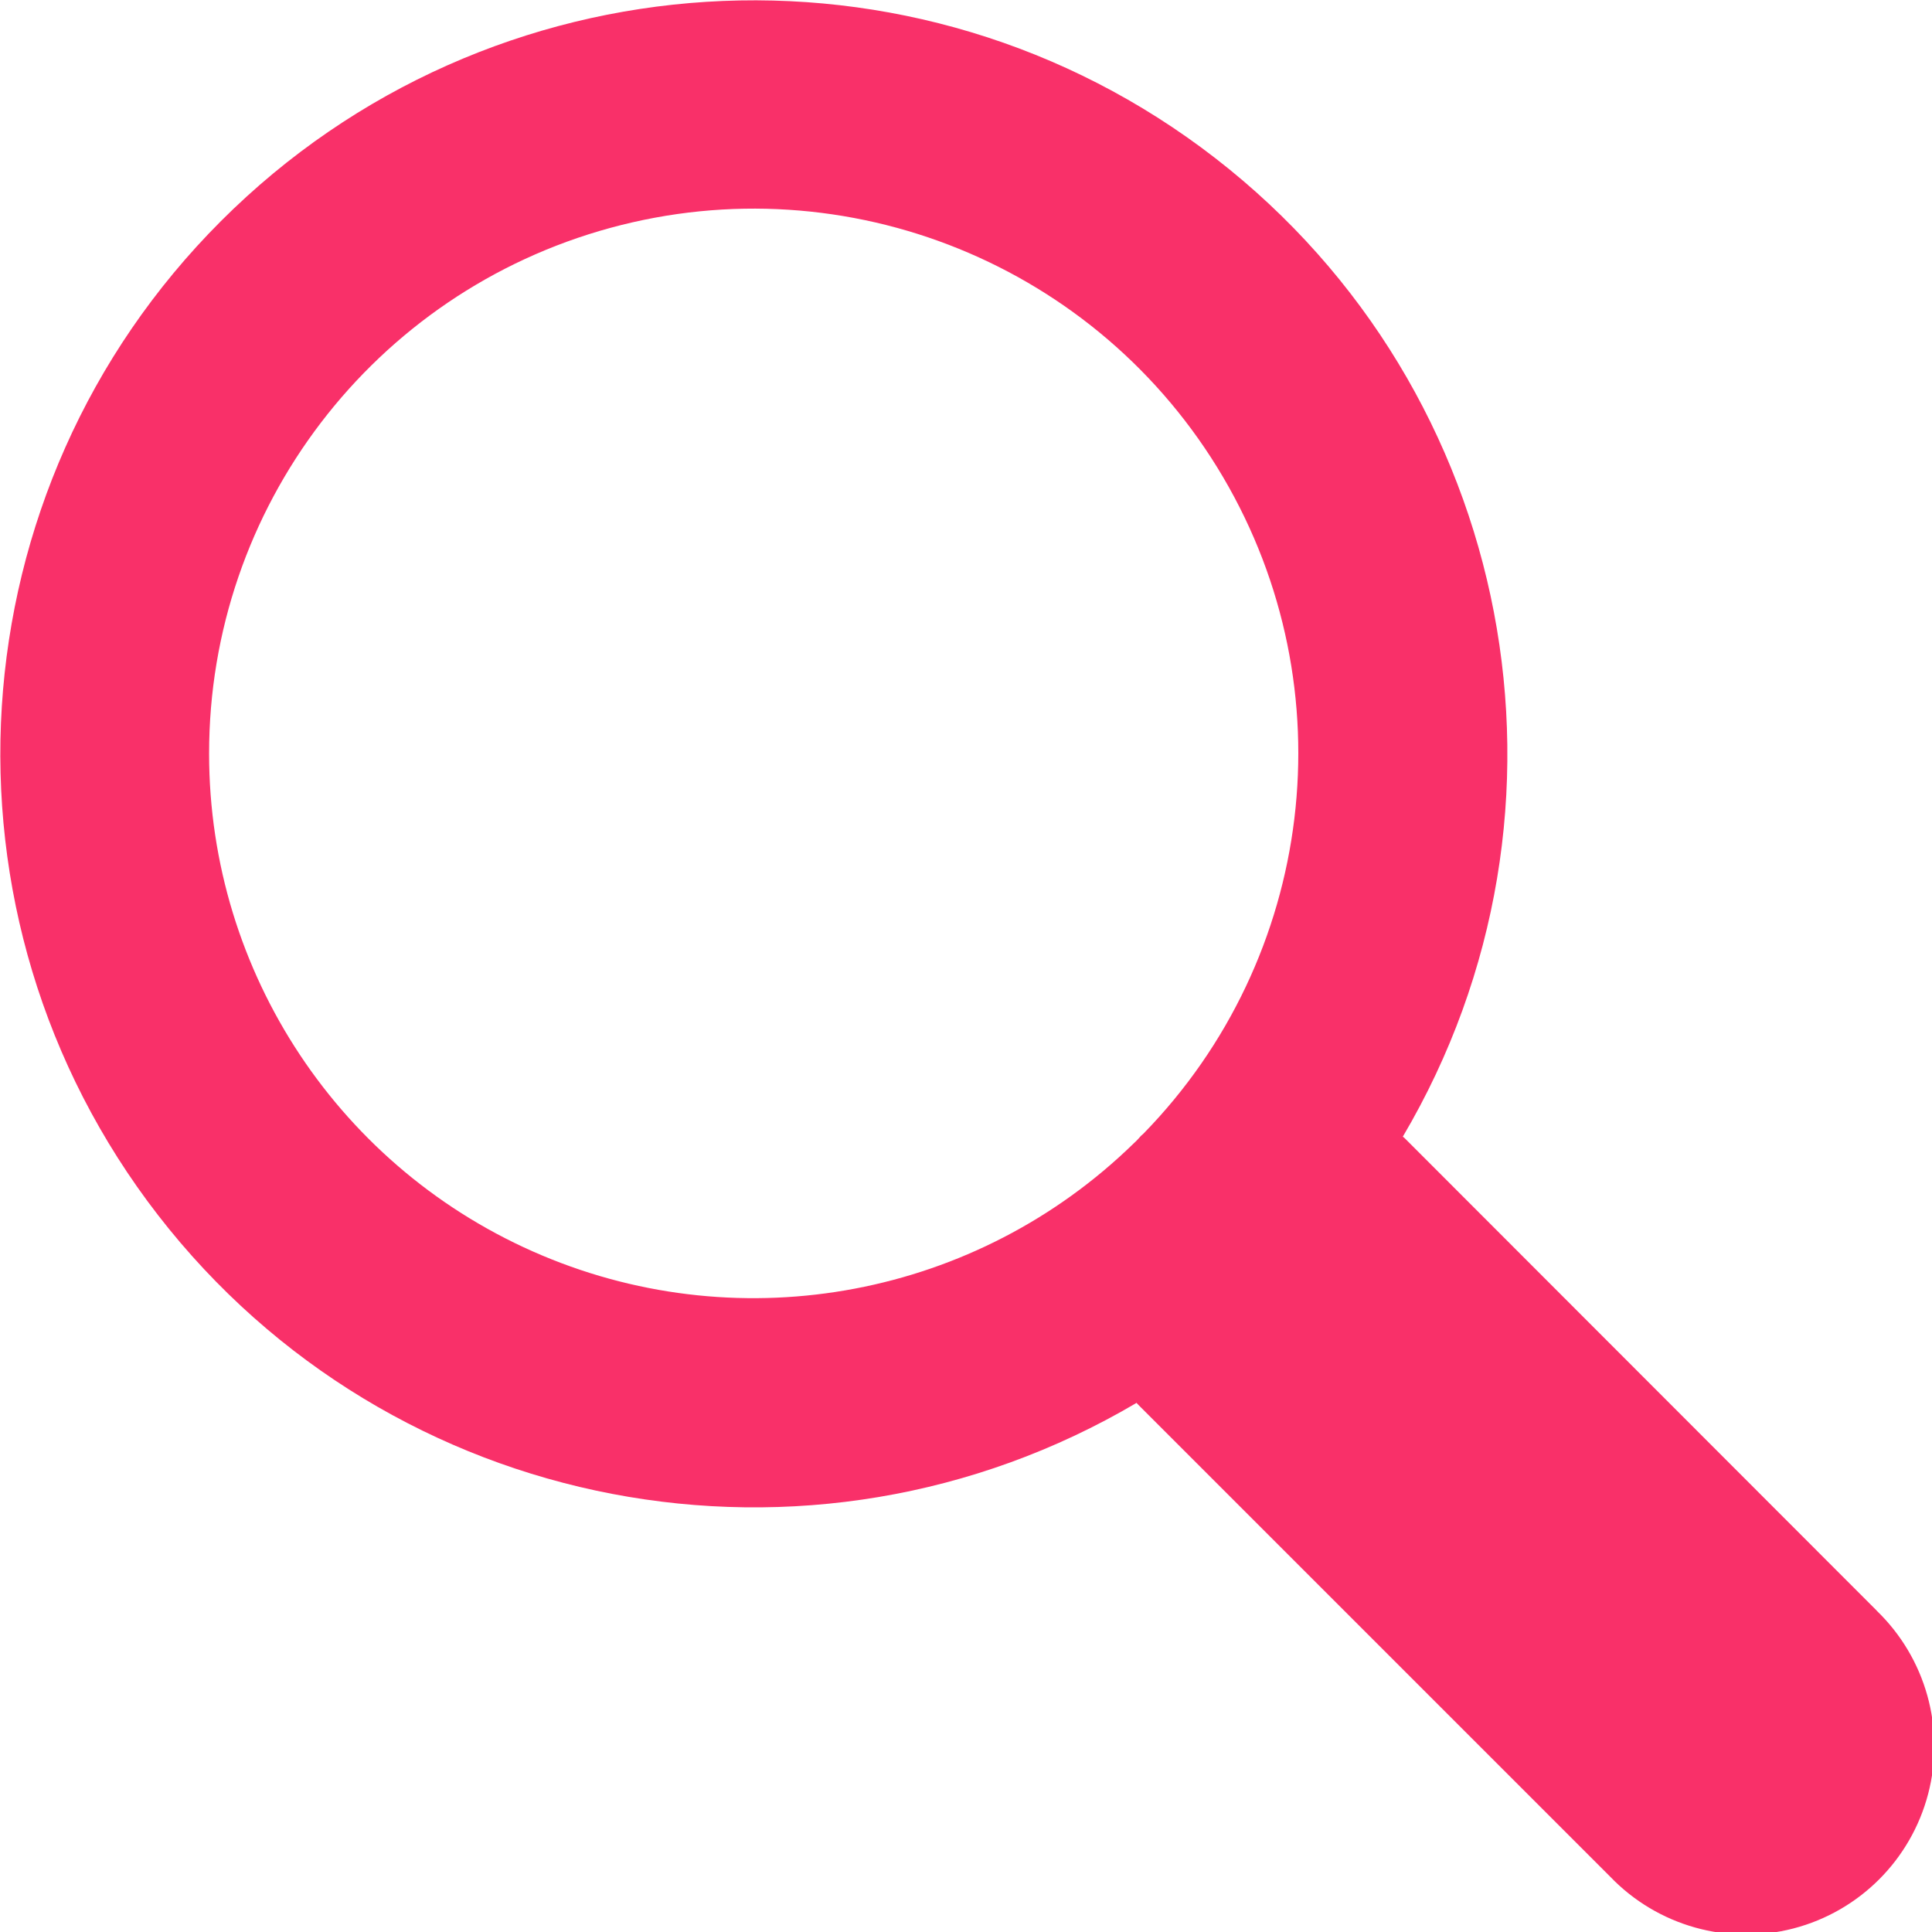
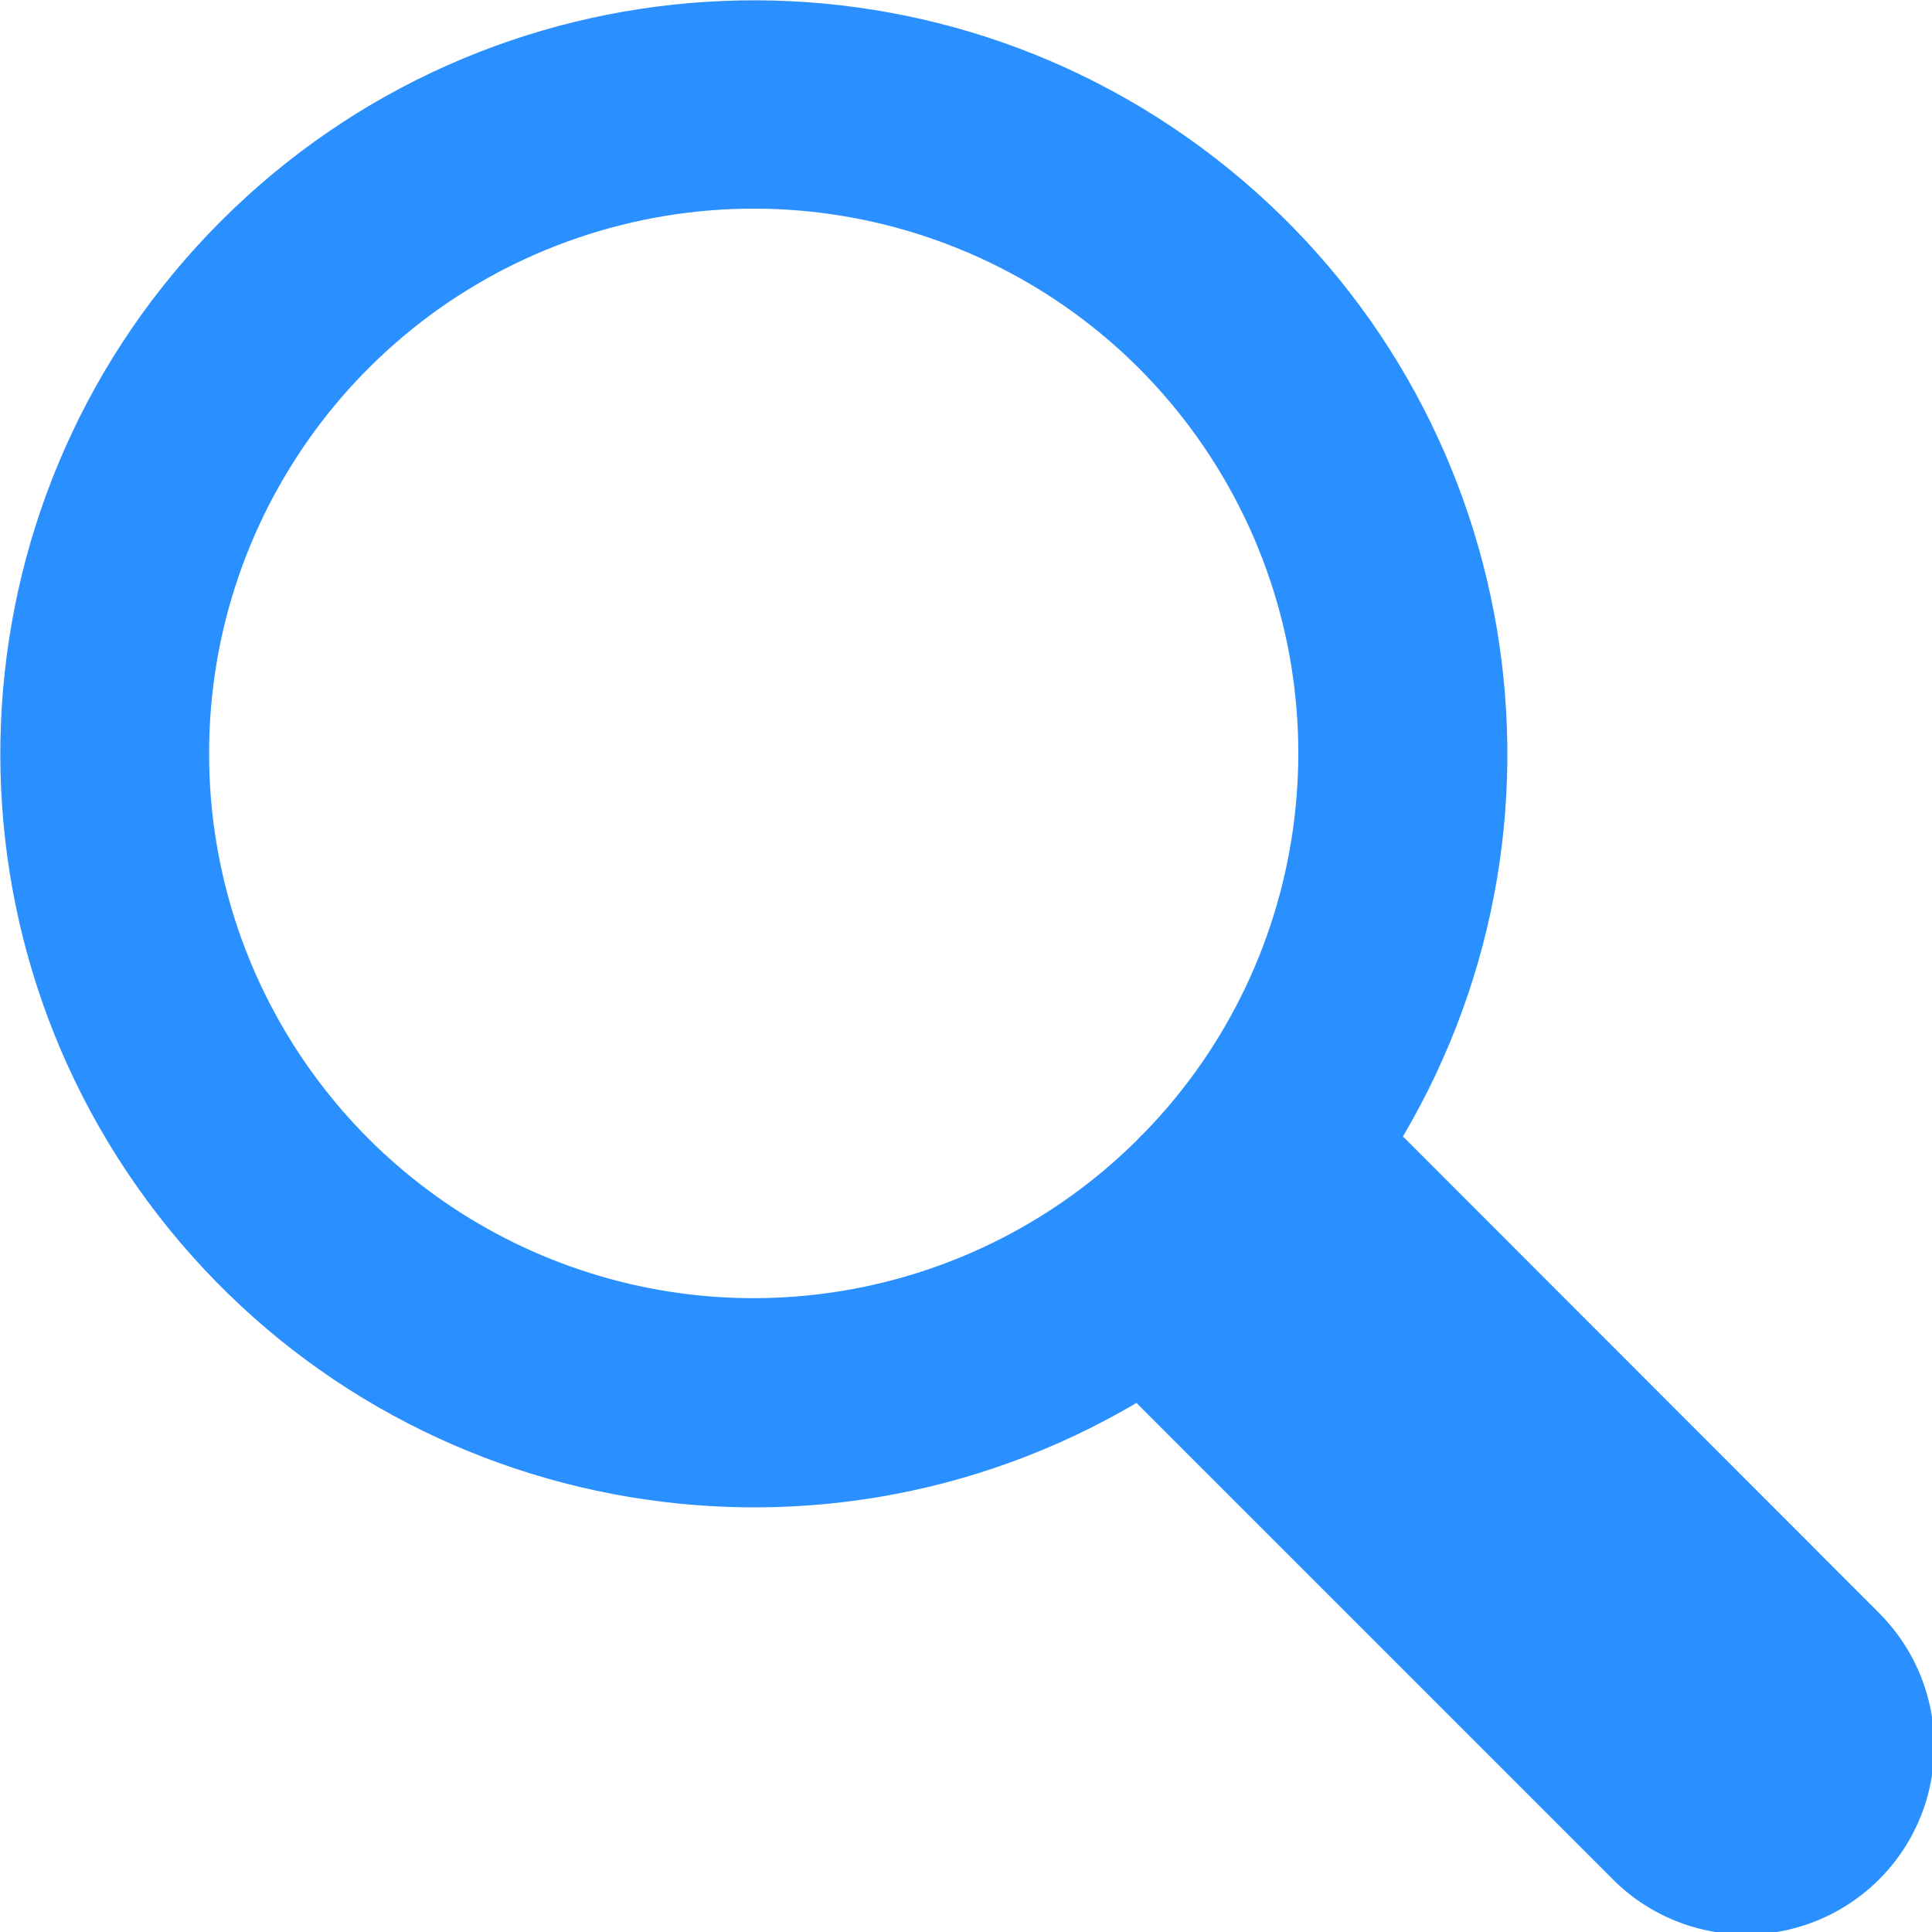
<svg xmlns="http://www.w3.org/2000/svg" id="search_icon" width="19.32" height="19.319" viewBox="0 0 19.32 19.319">
  <g id="Group_4366">
    <g id="Group_4417" data-name="Group 4417" transform="translate(1.138 0.141)">
-       <path id="Path_4074" data-name="Path 4074" d="M226.147,117.5a6.646,6.646,0,0,0-6.647,6.647A6.655,6.655,0,0,1,226.147,117.5Z" transform="translate(-219.5 -117.5)" fill="#545454" />
-       <path id="Path_4075" data-name="Path 4075" d="M219.5,317.2a6.646,6.646,0,0,0,6.647,6.647A6.65,6.65,0,0,1,219.5,317.2Z" transform="translate(-219.5 -310.554)" fill="#545454" />
-       <path id="Path_4076" data-name="Path 4076" d="M425.946,124.147A6.646,6.646,0,0,0,419.3,117.5,6.655,6.655,0,0,1,425.946,124.147Z" transform="translate(-412.65 -117.5)" fill="#545454" />
+       <path id="Path_4074" data-name="Path 4074" d="M226.147,117.5a6.646,6.646,0,0,0-6.647,6.647A6.655,6.655,0,0,1,226.147,117.5Z" transform="translate(-219.5 -117.5)" fill="#2a8fff" />
+       <path id="Path_4075" data-name="Path 4075" d="M219.5,317.2a6.646,6.646,0,0,0,6.647,6.647A6.65,6.65,0,0,1,219.5,317.2Z" transform="translate(-219.5 -310.554)" fill="#2a8fff" />
+       <path id="Path_4076" data-name="Path 4076" d="M425.946,124.147A6.646,6.646,0,0,0,419.3,117.5,6.655,6.655,0,0,1,425.946,124.147Z" transform="translate(-412.65 -117.5)" fill="#2a8fff" />
    </g>
-     <path id="Path_4077" data-name="Path 4077" d="M238.368,133.607l-4.721-4.725a.08.08,0,0,0-.019-.015,7.535,7.535,0,1,0-2.661,2.661c0,.008.011.011.015.019l4.721,4.721a1.883,1.883,0,1,0,2.664-2.661Zm-16.677-8.571a5.446,5.446,0,1,1,9.344,3.8.3.3,0,0,0-.049.049.6.6,0,0,1-.049.049,5.444,5.444,0,0,1-9.246-3.895Z" transform="translate(-219.6 -117.5)" fill="#f93069" />
+     <path id="Path_4077" data-name="Path 4077" d="M238.368,133.607l-4.721-4.725a.08.08,0,0,0-.019-.015,7.535,7.535,0,1,0-2.661,2.661c0,.008.011.011.015.019l4.721,4.721a1.883,1.883,0,1,0,2.664-2.661Zm-16.677-8.571a5.446,5.446,0,1,1,9.344,3.8.3.3,0,0,0-.049.049.6.6,0,0,1-.049.049,5.444,5.444,0,0,1-9.246-3.895Z" transform="translate(-219.6 -117.5)" fill="#2a8fff" />
  </g>
</svg>
